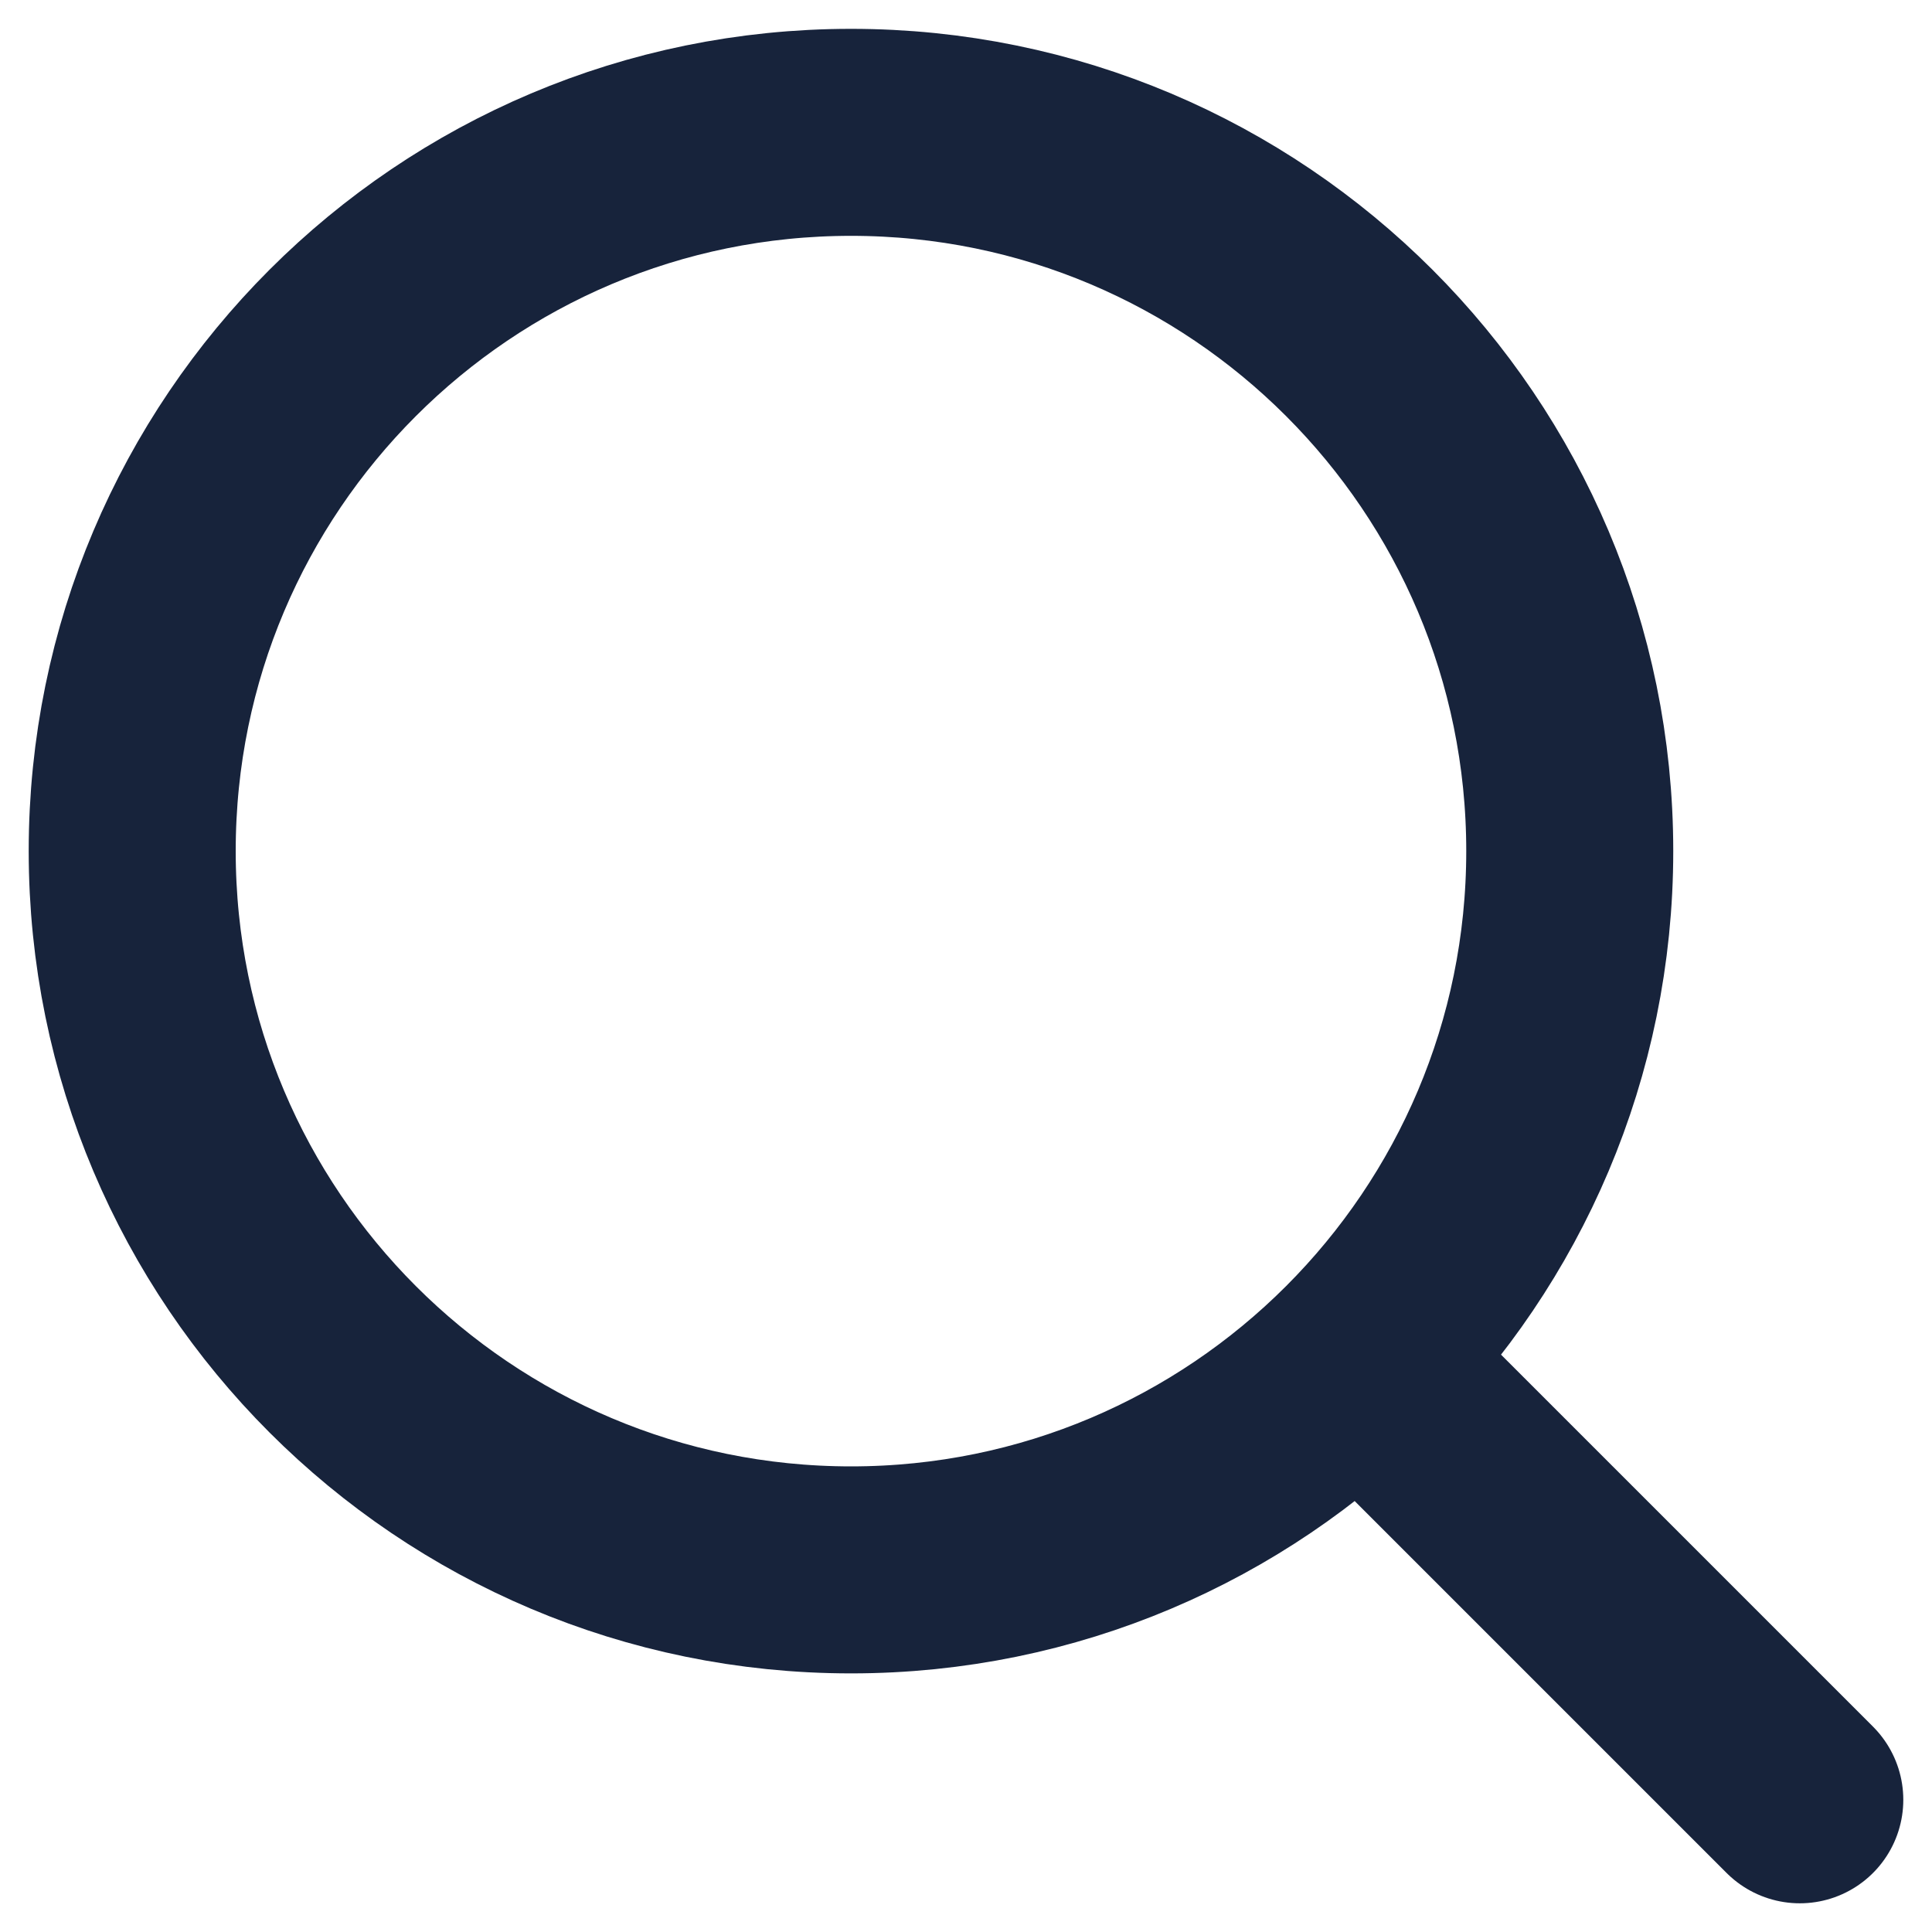
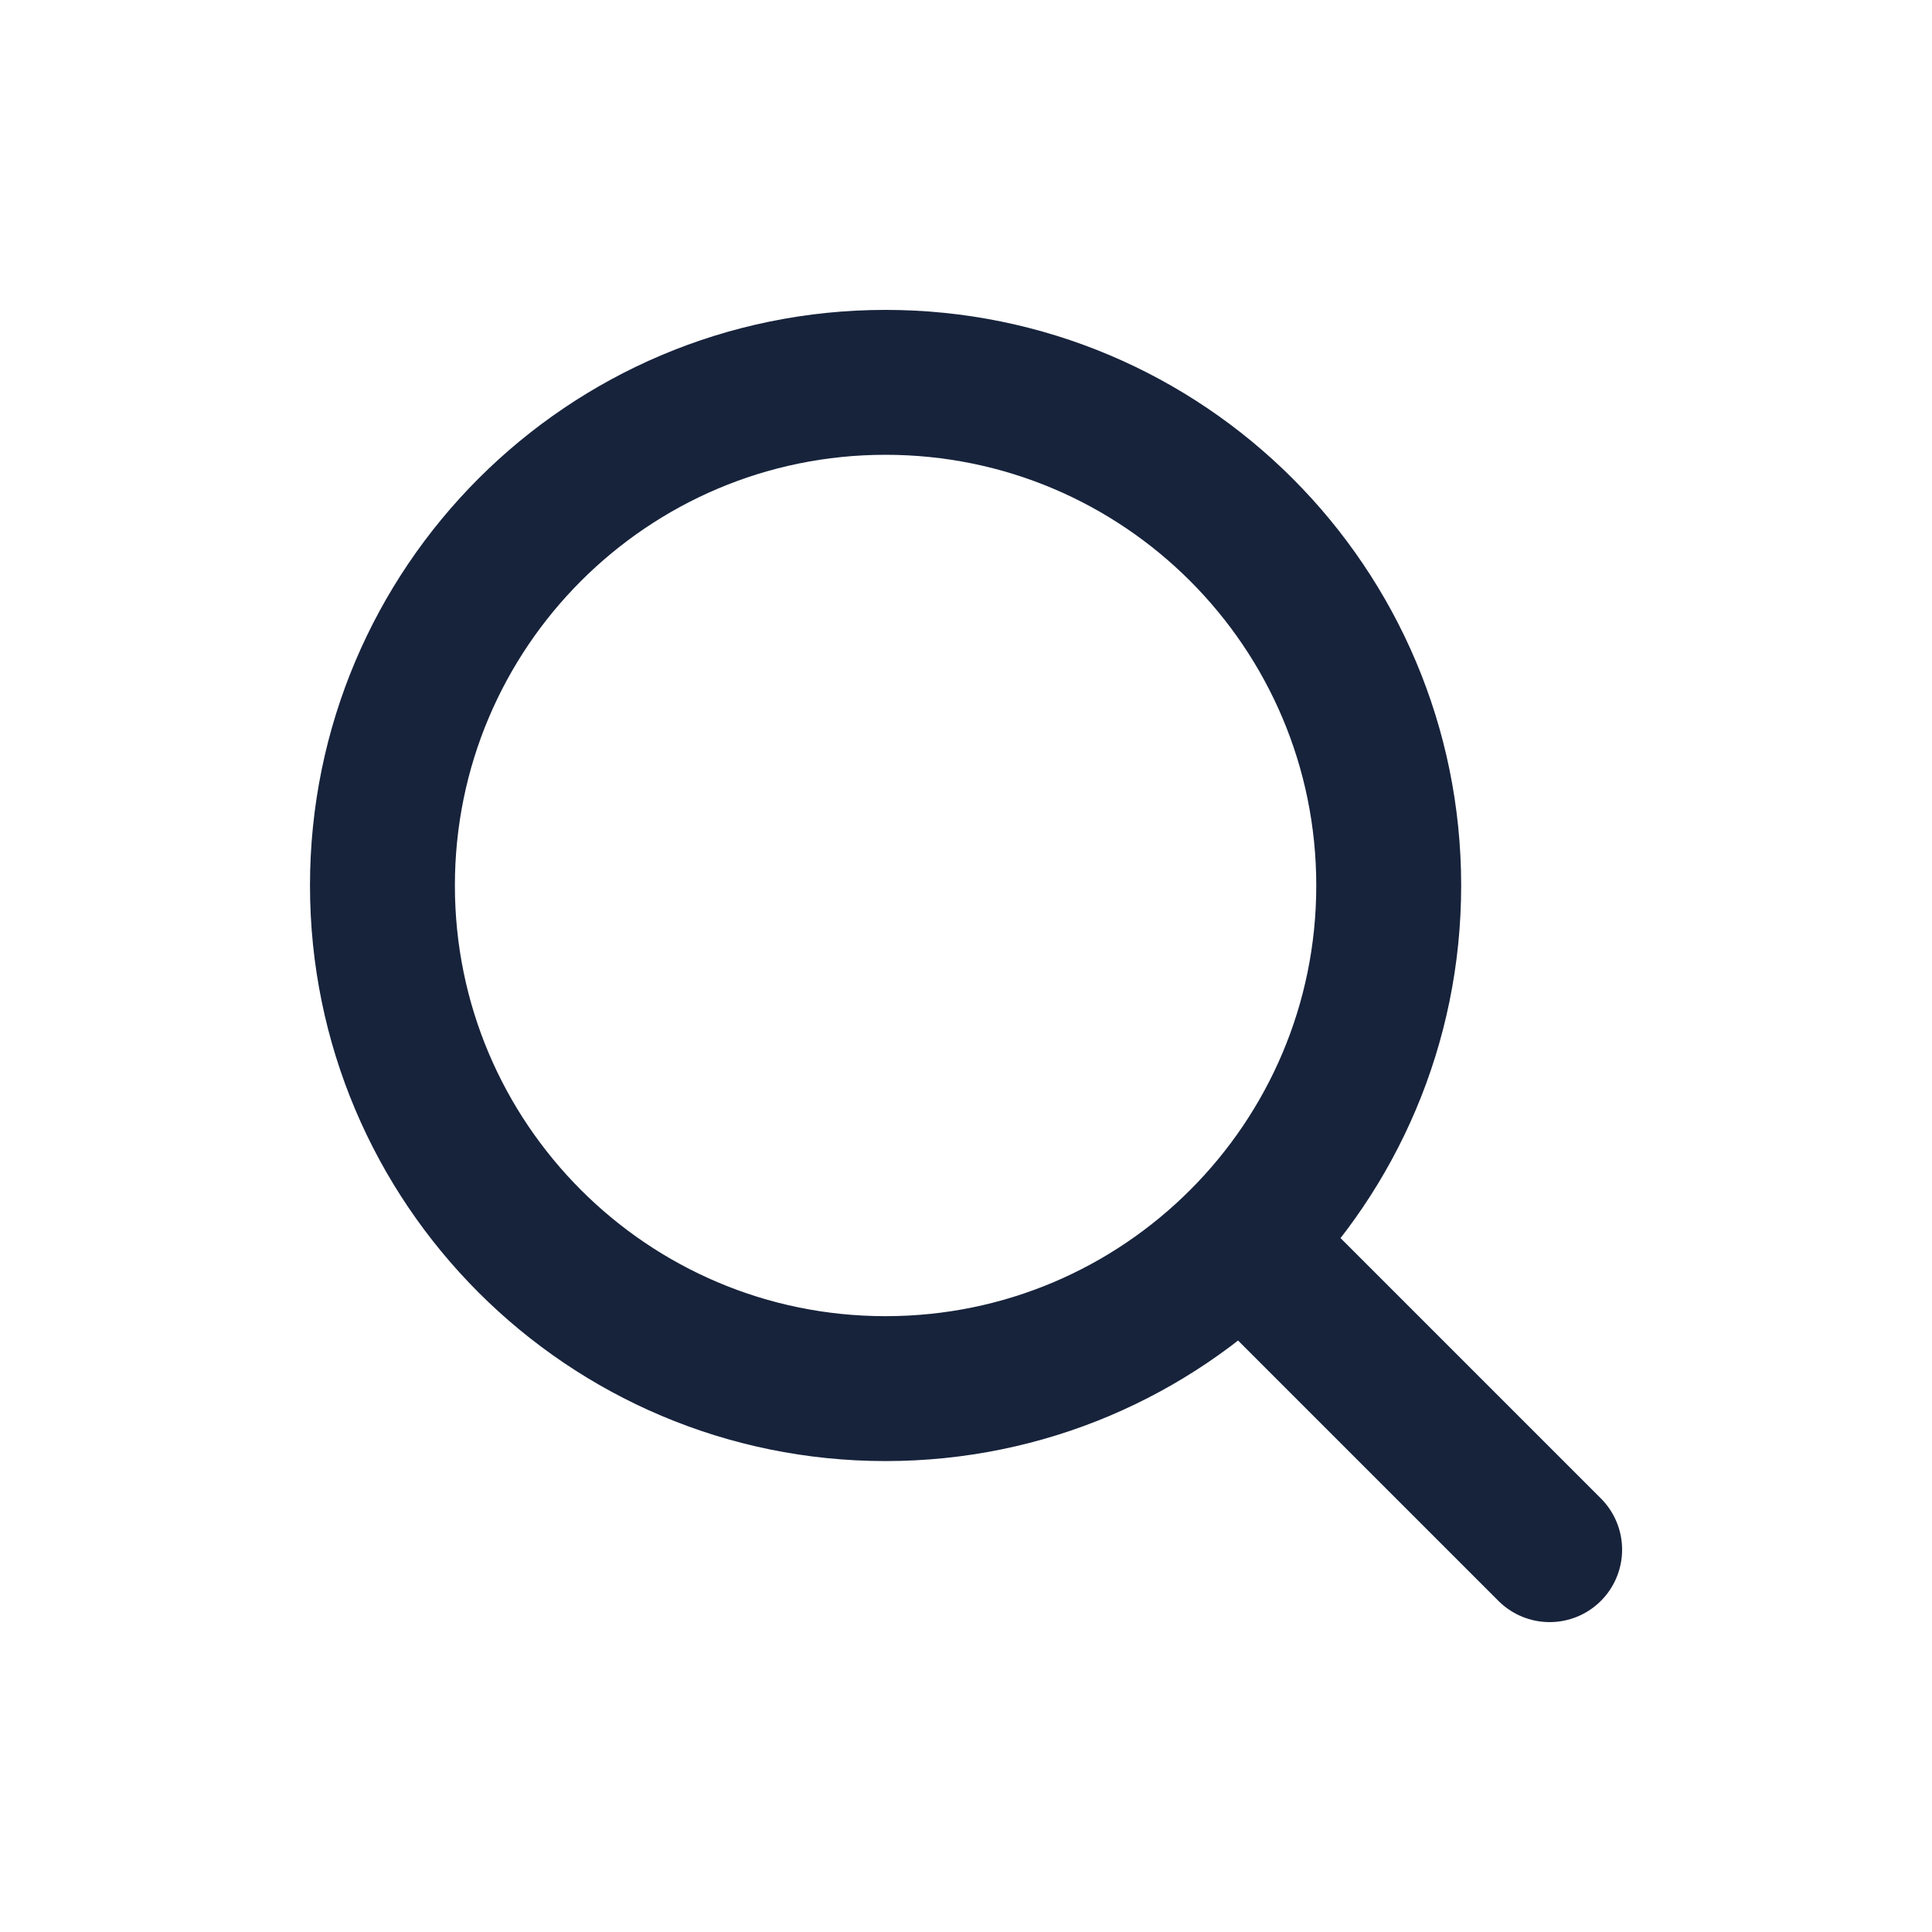
- <svg xmlns="http://www.w3.org/2000/svg" width="14" height="14" viewBox="0 0 14 14" fill="none">
-   <path d="M13.042 13.042L9.917 9.917L13.042 13.042ZM0.958 6.167C0.958 3.291 3.29 0.959 6.167 0.959C9.043 0.959 11.375 3.291 11.375 6.167C11.375 9.044 9.043 11.376 6.167 11.376C3.29 11.376 0.958 9.044 0.958 6.167Z" stroke="#17233B" stroke-width="1.5" stroke-linecap="round" stroke-linejoin="round" />
+ <svg xmlns="http://www.w3.org/2000/svg" width="20" height="20" viewBox="0 0 20 20" fill="none">
+   <path d="M16.042 16.042L12.917 12.917L16.042 16.042ZM3.959 9.167C3.959 6.29 6.291 3.958 9.167 3.958C12.044 3.958 14.376 6.29 14.376 9.167C14.376 12.043 12.044 14.375 9.167 14.375C6.291 14.375 3.959 12.043 3.959 9.167Z" stroke="#17233B" stroke-width="1.5" stroke-linecap="round" stroke-linejoin="round" />
</svg>
